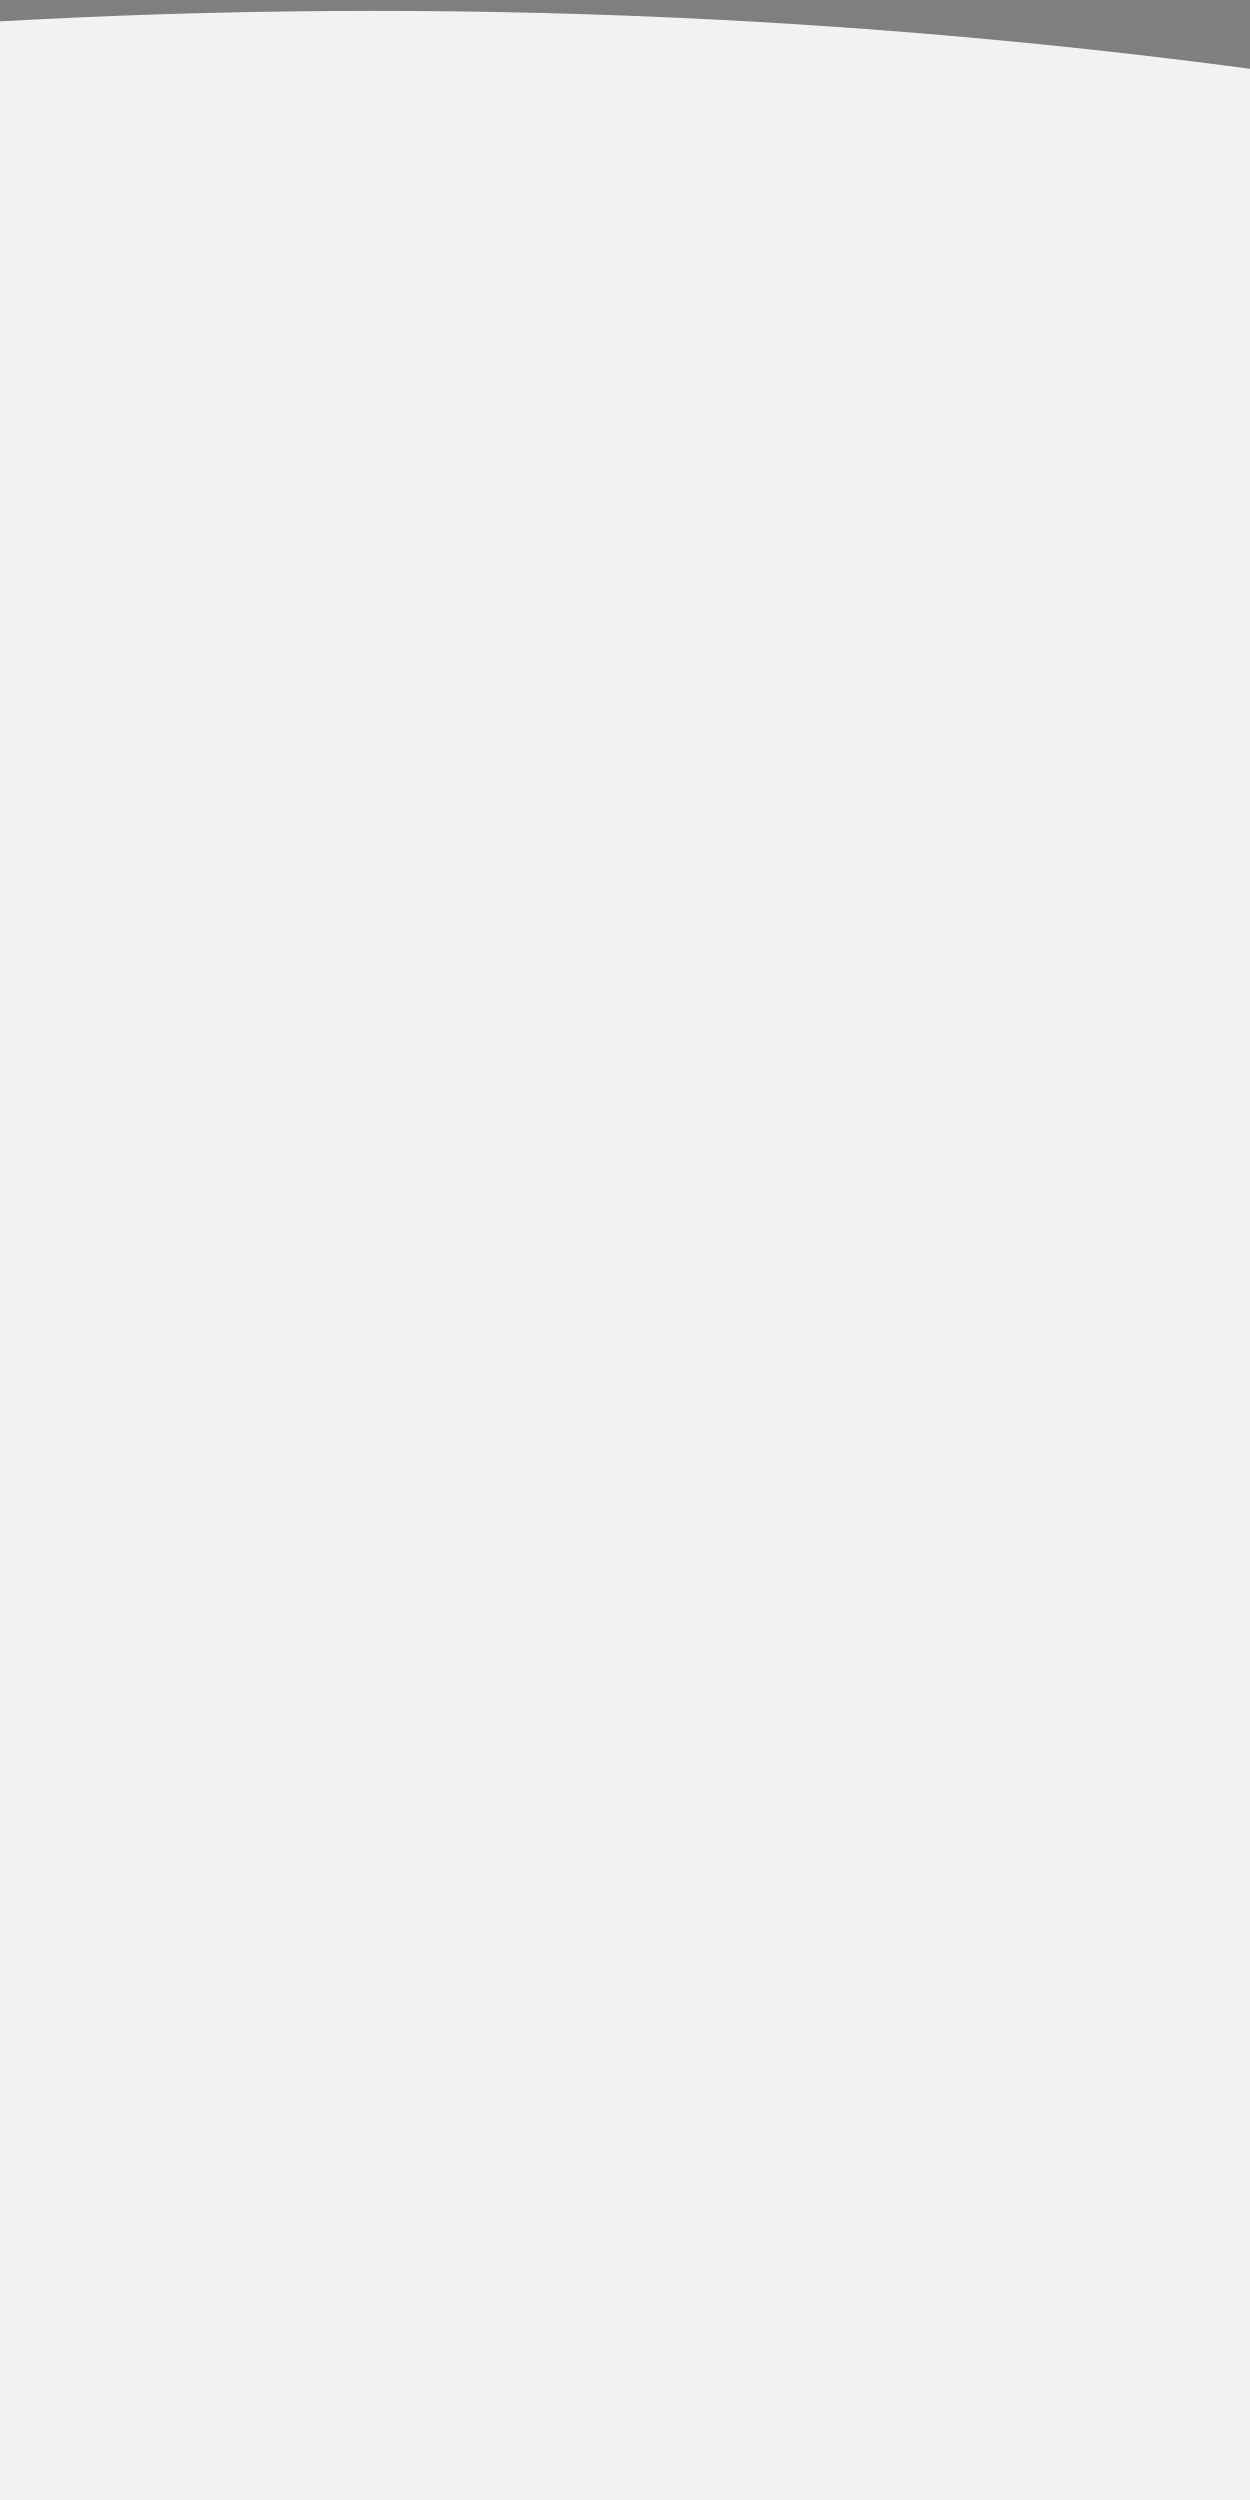
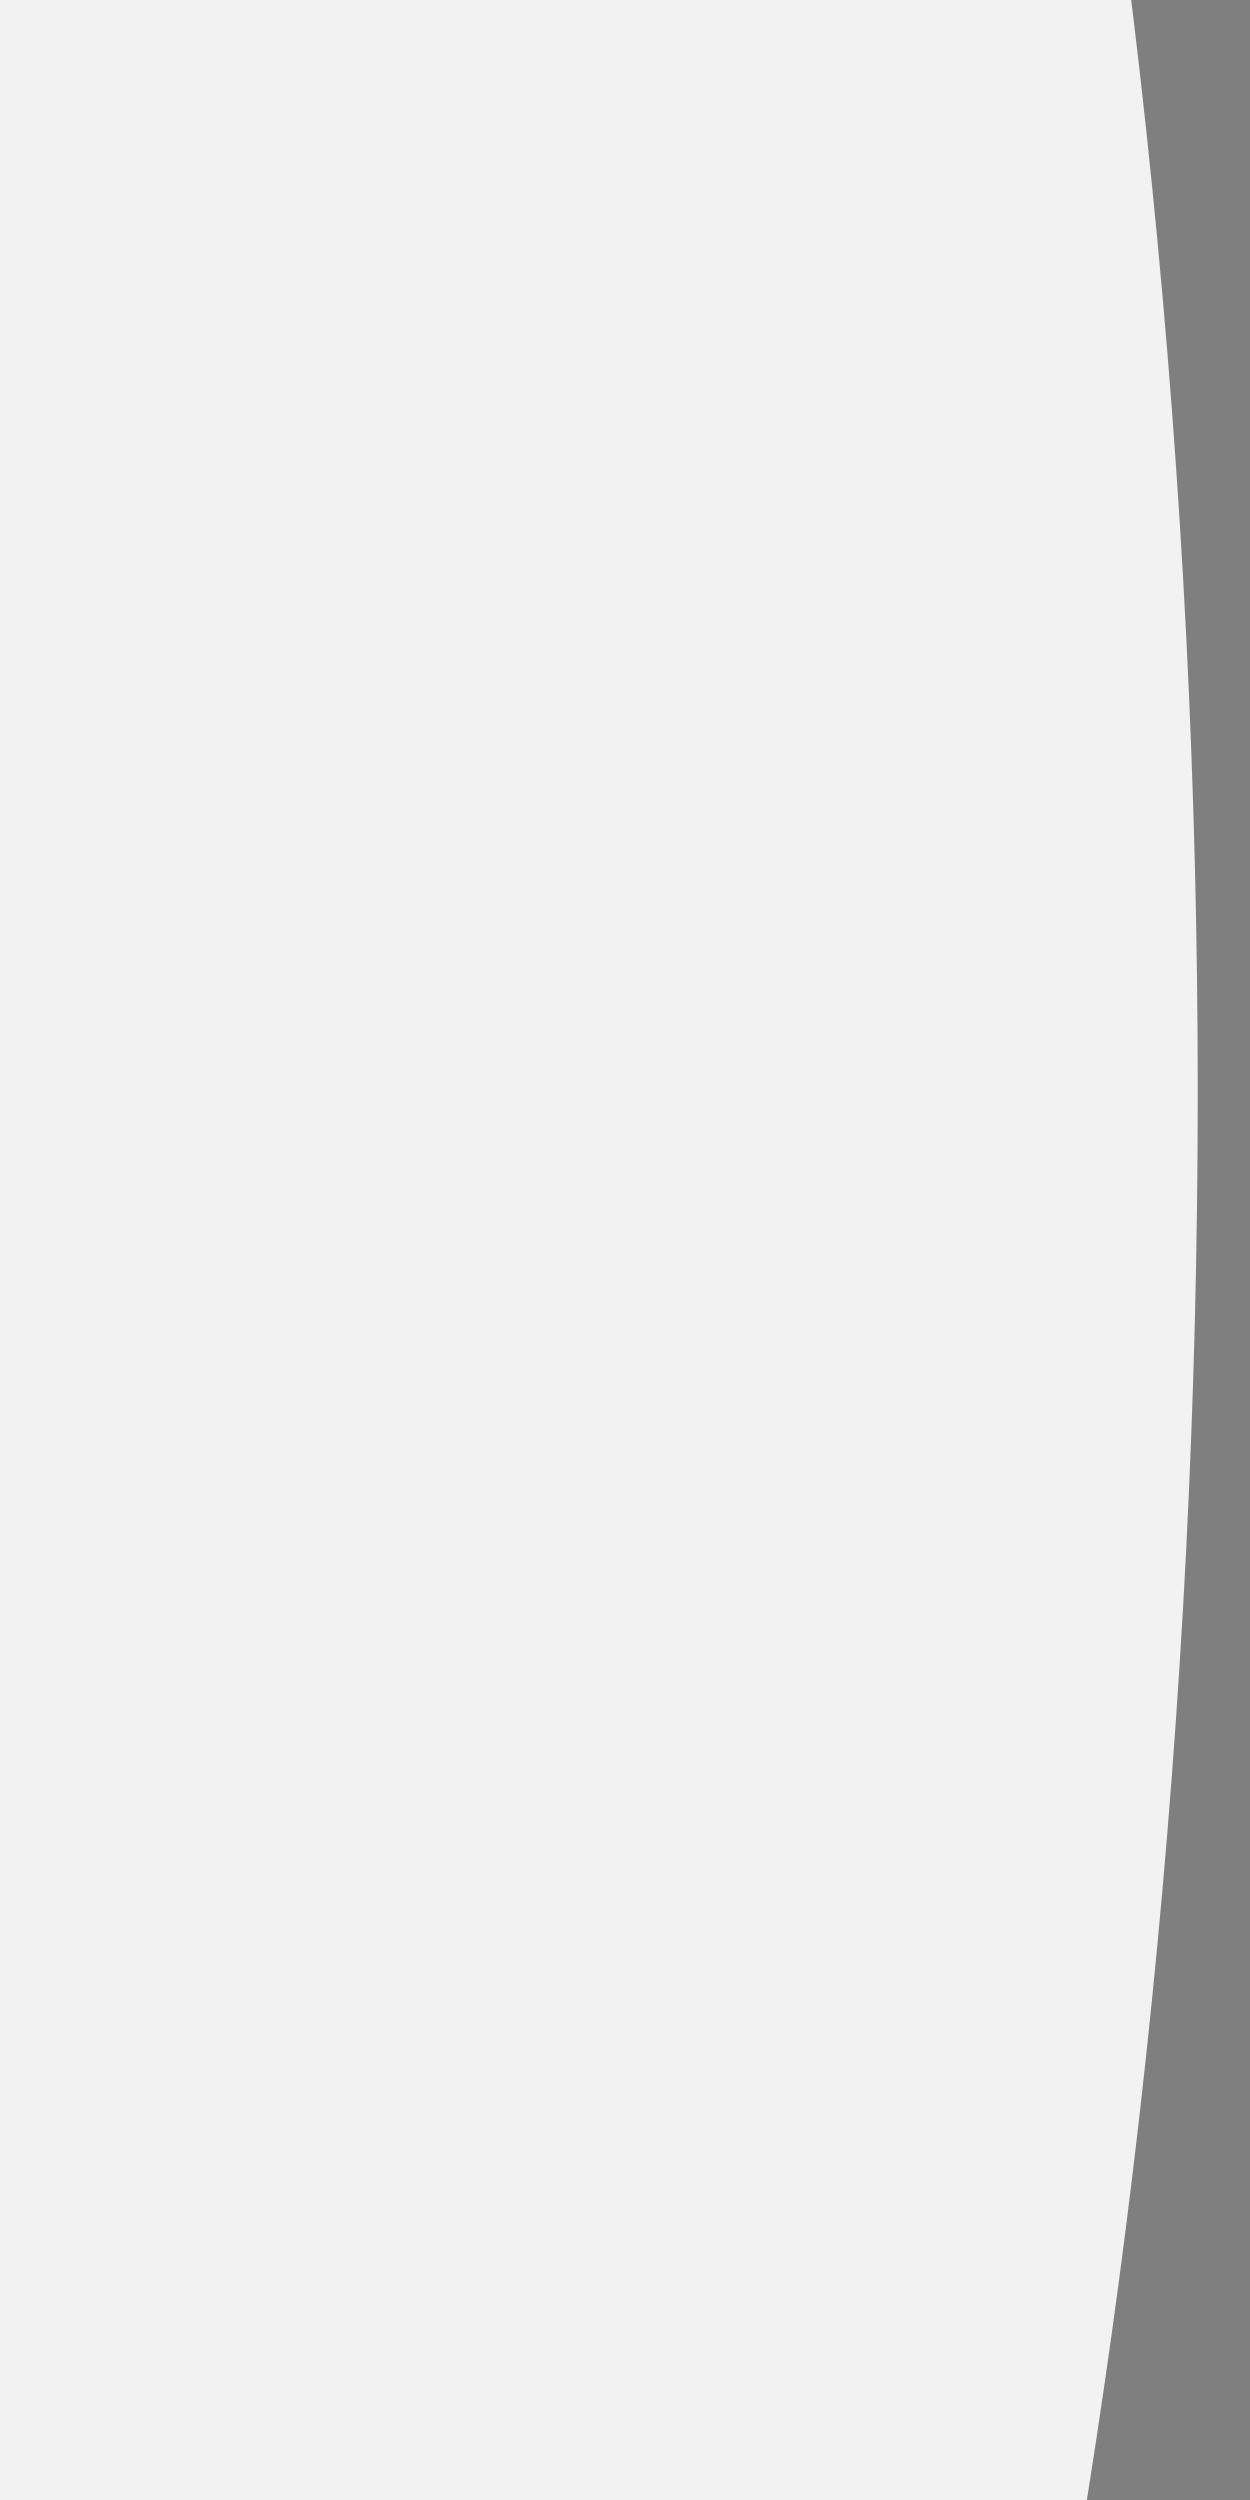
- <svg xmlns="http://www.w3.org/2000/svg" width="40" height="80" viewBox="0 0 40 80" preserveAspectRatio="xMidYMid meet">
-   <g transform="translate(20.000 40.000) rotate(0) scale(1) translate(-20.000 -40.000)">
-     <g transform="translate(9.500 7.000) rotate(90) scale(0.9) translate(-9.500 -7.000)">
-       <g transform="translate(20.000 40.000) rotate(0) scale(0.9) translate(-20.000 -40.000)">
-         <g transform="translate(14.000 5.500) rotate(0) scale(0.92) translate(-14.000 -5.500)">
-           <g transform="translate(87.500 20.000) rotate(0) scale(1) translate(-87.500 -20.000)">
-             <g transform="translate(75.000 17.500) rotate(0) scale(1.748) translate(-75.000 -17.500)">
-               <g transform="translate(25.000 25.000) rotate(90) scale(0.8579) translate(-25.000 -25.000)">
-                 <g transform="translate(25.000 25.000) rotate(0) scale(1.4744) translate(-25.000 -25.000)">
-                   <g transform="translate(30.500 30.500) rotate(90) scale(1) translate(-30.500 -30.500)">
-                     <g transform="translate(5.000 15.000) rotate(270) scale(1.596) translate(-5.000 -15.000)">
-                       <g transform="translate(6.500 9.500) rotate(180) scale(0.92) translate(-6.500 -9.500)">
-                         <g transform="translate(20.000 20.000) rotate(0) scale(1) translate(-20.000 -20.000)">
-                           <g transform="translate(34.000 3.000) rotate(0) scale(1) translate(-34.000 -3.000)">
-                             <g transform="translate(15.000 15.000) rotate(0) scale(1.9) translate(-15.000 -15.000)">
-                               <g transform="translate(37.500 12.500) rotate(180) scale(1.9) translate(-37.500 -12.500)">
-                                 <g transform="translate(20.000 20.000) rotate(180) scale(1.9) translate(-20.000 -20.000)">
-                                   <g transform="translate(10.000 20.000) rotate(180) scale(1.4887) translate(-10.000 -20.000)">
-                                     <line x1="21" y1="10.5" x2="35" y2="10.5" stroke="#7f7f7f" stroke-width="1" stroke-linecap="round" />
-                                     <circle cx="12" cy="10.5" r="9" fill="#f2f2f2" stroke="#7f7f7f" stroke-width="1" />
-                                   </g>
-                                 </g>
+ <svg xmlns="http://www.w3.org/2000/svg" width="20" height="40" viewBox="0 0 20 40" preserveAspectRatio="xMidYMid meet">
+   <g transform="translate(10.000 20.000) rotate(0) scale(0.9) translate(-10.000 -20.000)">
+     <g transform="translate(10.000 12.500) rotate(180) scale(1) translate(-10.000 -12.500)">
+       <g transform="translate(40.000 20.000) rotate(0) scale(1) translate(-40.000 -20.000)">
+         <g transform="translate(30.000 15.000) rotate(0) scale(1) translate(-30.000 -15.000)">
+           <g transform="translate(6.500 9.500) rotate(90) scale(0.84) translate(-6.500 -9.500)">
+             <g transform="translate(25.000 25.000) rotate(0) scale(1.4744) translate(-25.000 -25.000)">
+               <g transform="translate(30.500 30.500) rotate(90) scale(1) translate(-30.500 -30.500)">
+                 <g transform="translate(5.000 15.000) rotate(270) scale(1.596) translate(-5.000 -15.000)">
+                   <g transform="translate(6.500 9.500) rotate(180) scale(0.92) translate(-6.500 -9.500)">
+                     <g transform="translate(20.000 20.000) rotate(0) scale(1) translate(-20.000 -20.000)">
+                       <g transform="translate(34.000 3.000) rotate(0) scale(1) translate(-34.000 -3.000)">
+                         <g transform="translate(15.000 15.000) rotate(0) scale(1.9) translate(-15.000 -15.000)">
+                           <g transform="translate(37.500 12.500) rotate(180) scale(1.9) translate(-37.500 -12.500)">
+                             <g transform="translate(20.000 20.000) rotate(180) scale(1.9) translate(-20.000 -20.000)">
+                               <g transform="translate(10.000 20.000) rotate(180) scale(1.4887) translate(-10.000 -20.000)">
+                                 <line x1="21" y1="10.5" x2="35" y2="10.5" stroke="#7f7f7f" stroke-width="1" stroke-linecap="round" />
+                                 <circle cx="12" cy="10.5" r="9" fill="#f2f2f2" stroke="#7f7f7f" stroke-width="1" />
                              </g>
                            </g>
                          </g>
                        </g>
                      </g>
                    </g>
                  </g>
                </g>
              </g>
            </g>
          </g>
        </g>
      </g>
    </g>
  </g>
</svg>
